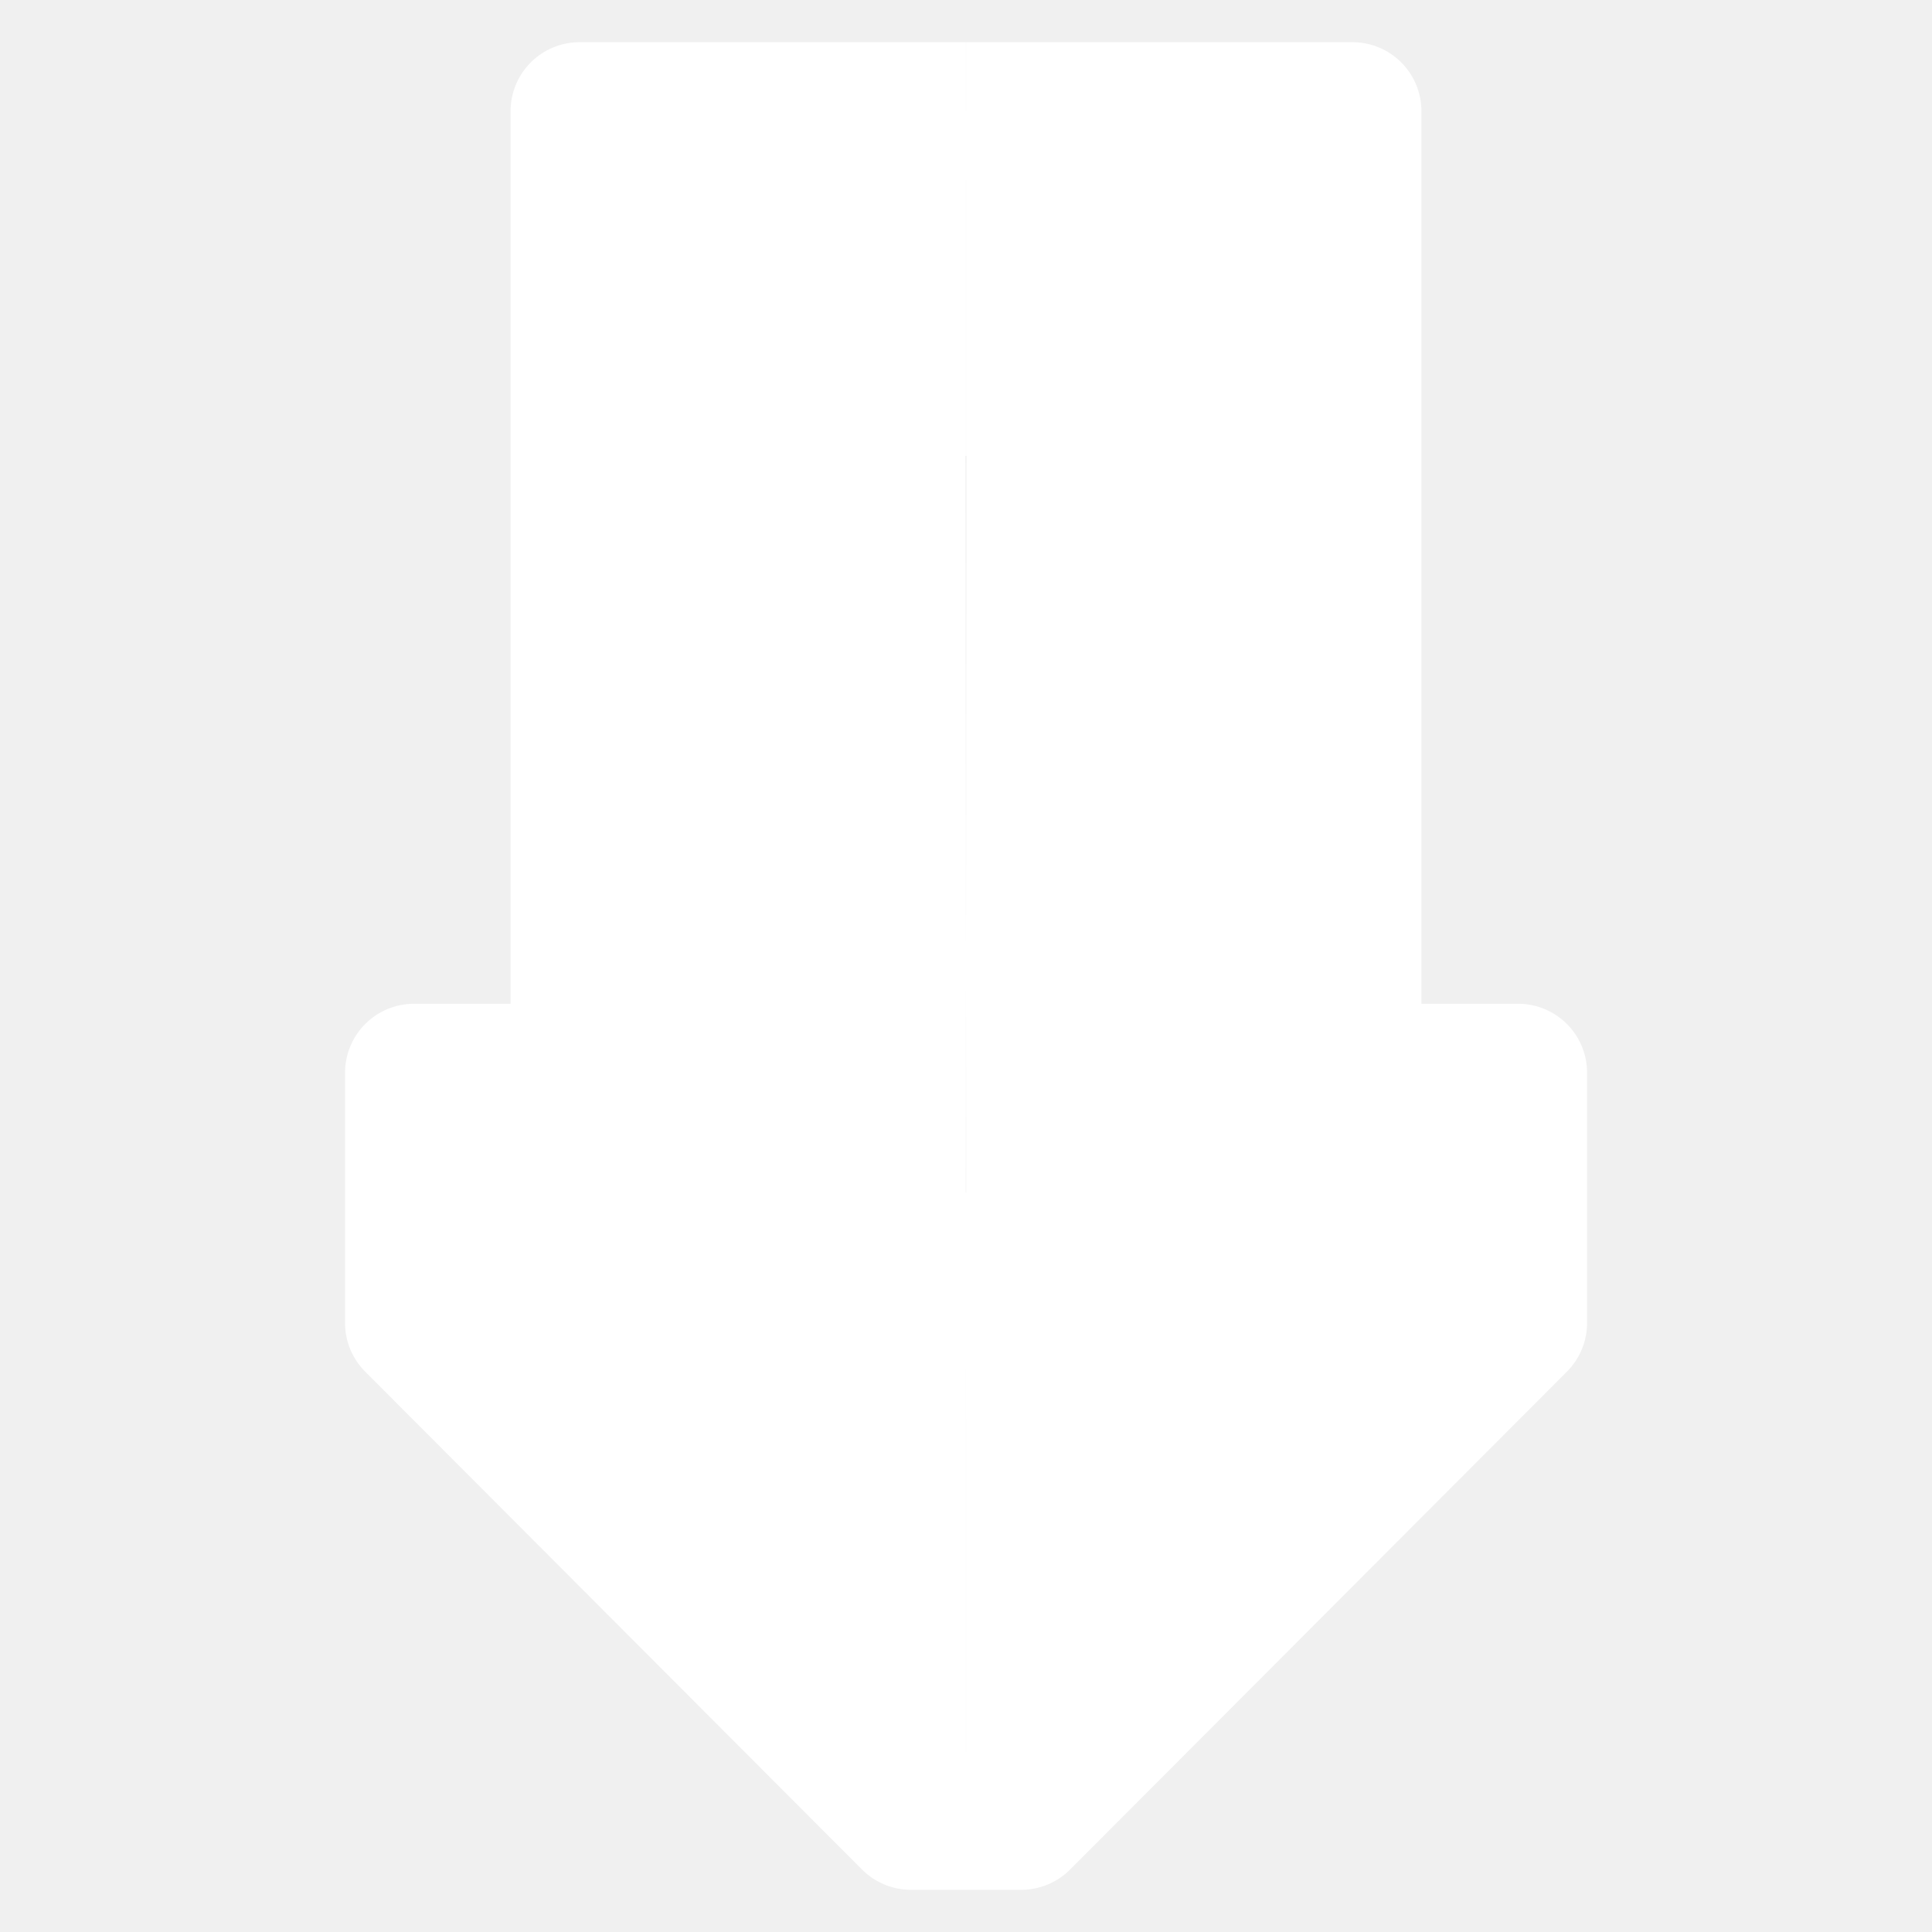
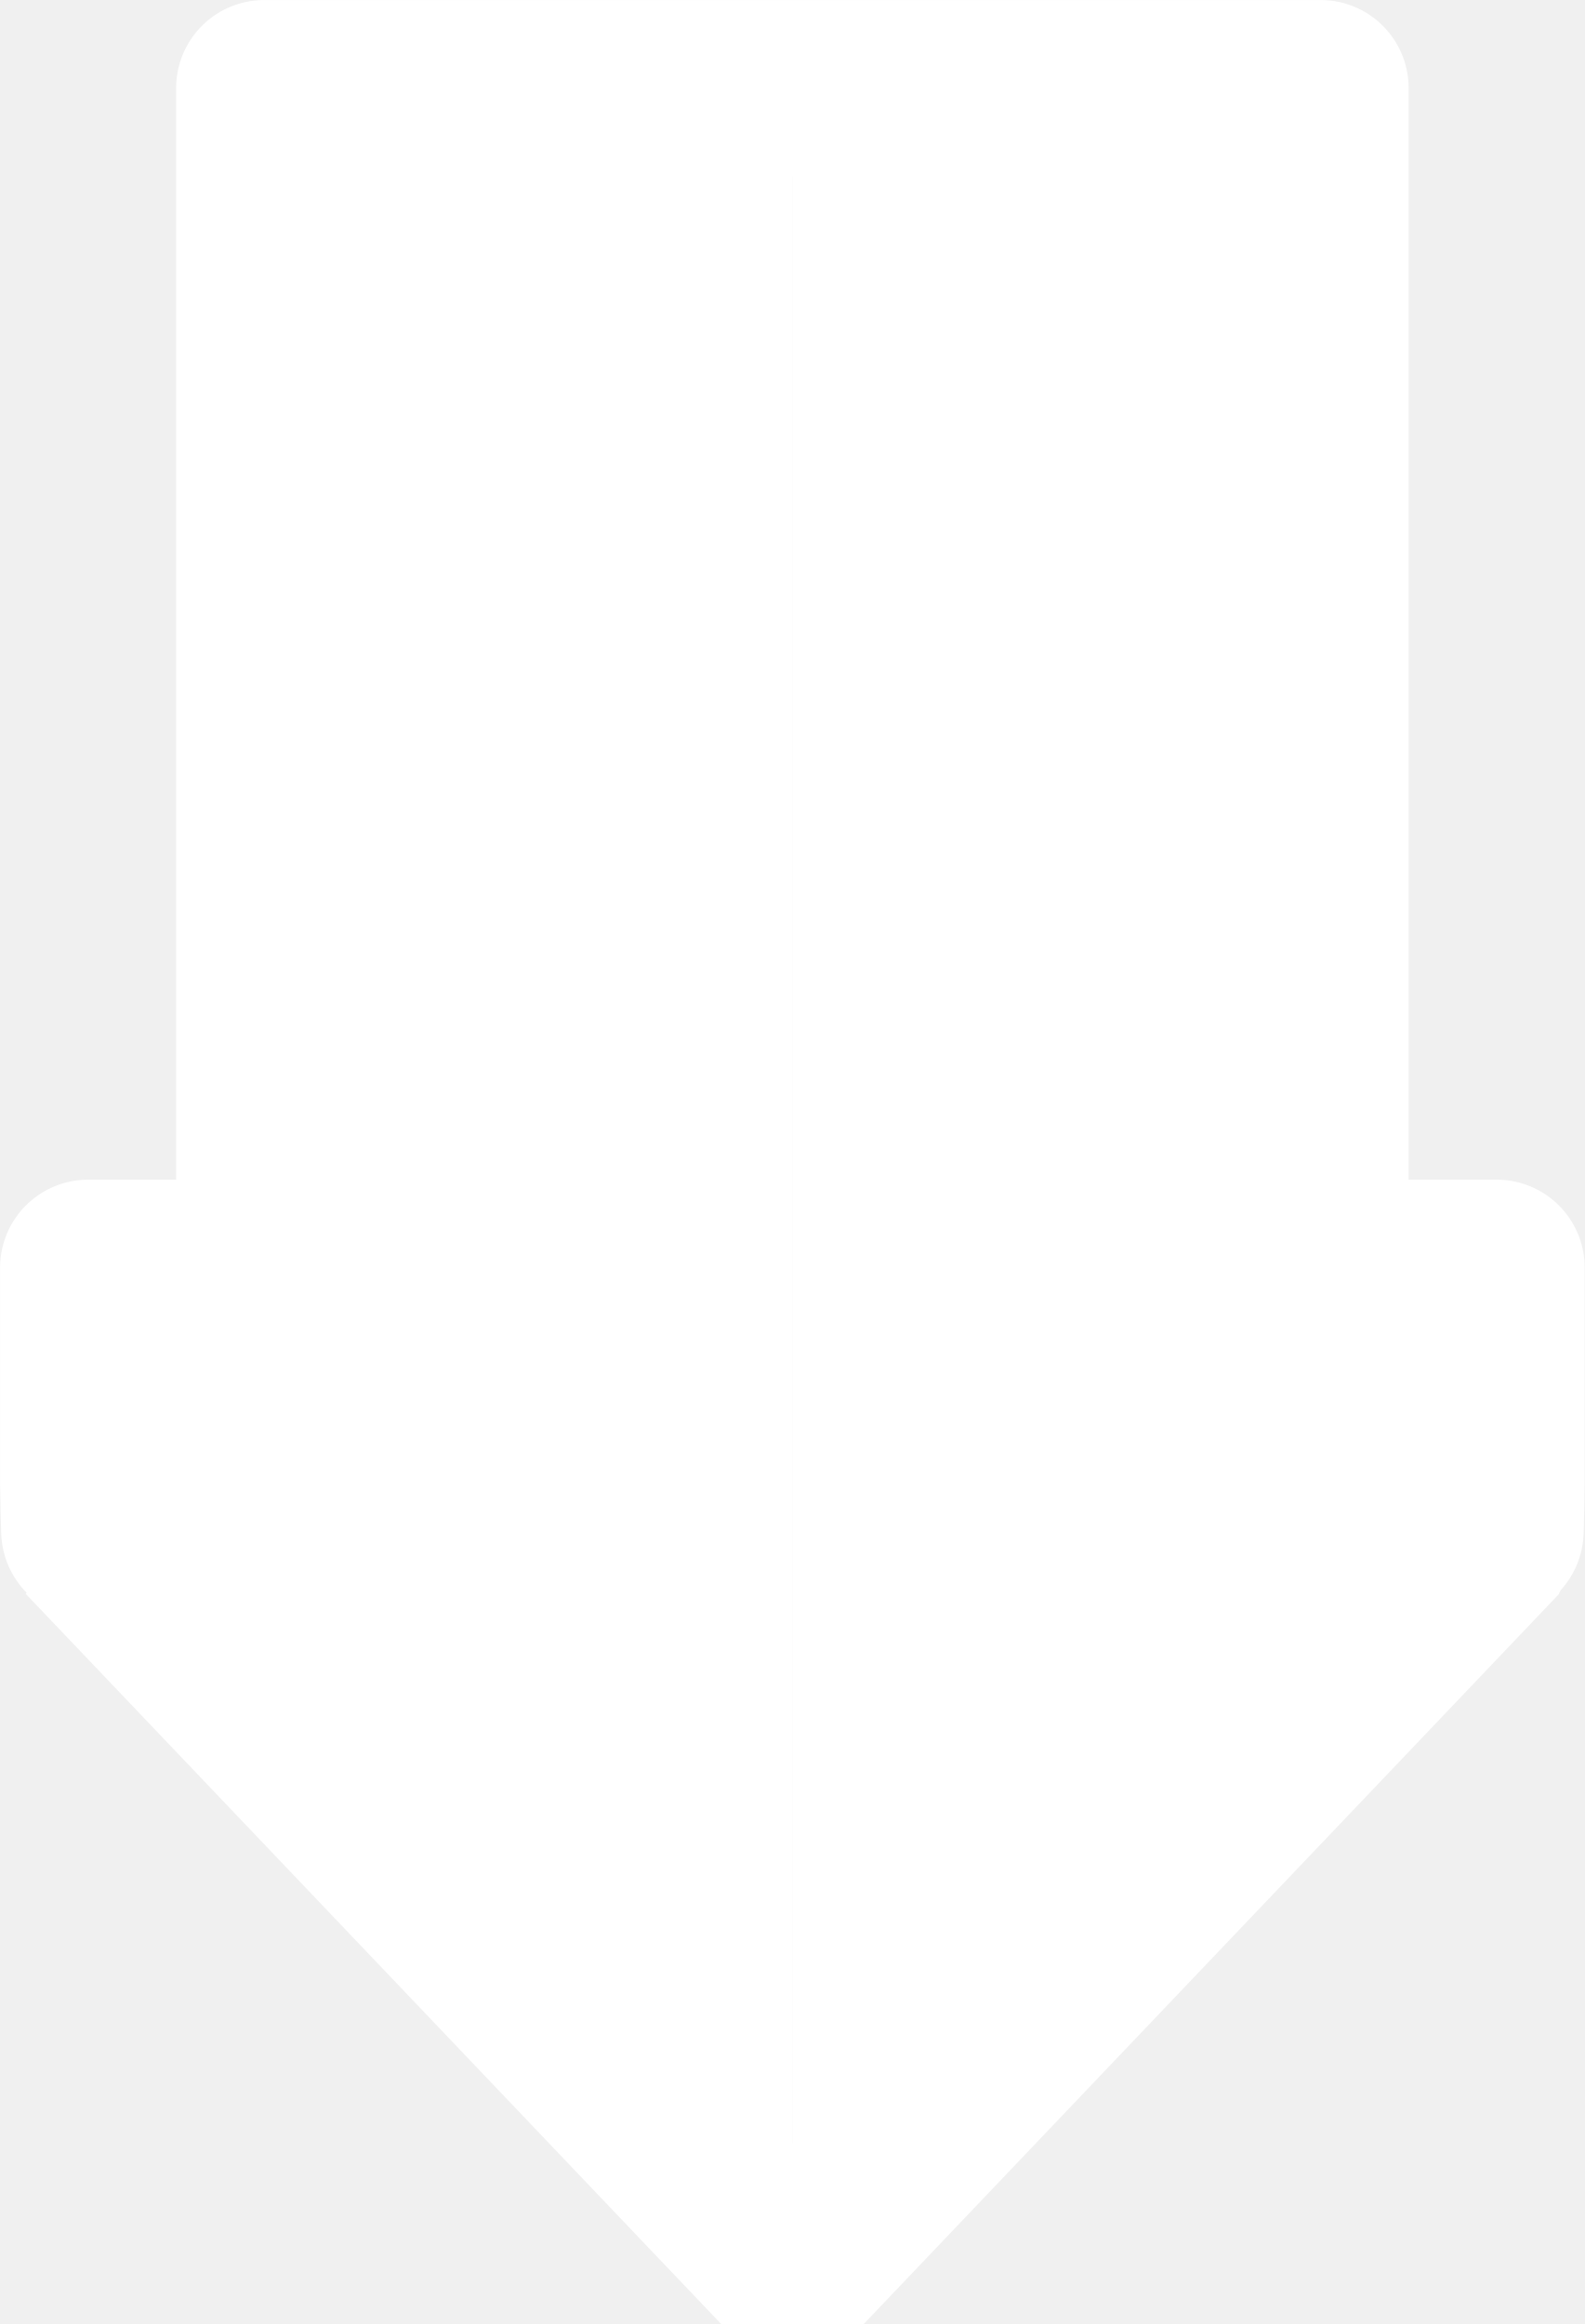
- <svg xmlns="http://www.w3.org/2000/svg" width="70" height="70" viewBox="0 0 18.521 18.521" version="1.1" id="svg8">
+ <svg xmlns="http://www.w3.org/2000/svg" id="svg8" version="1.1" viewBox="0 0 11.906 17.463" height="66" width="45">
  <defs id="defs2">
    </defs>
-   <g id="layer1" transform="translate(0,-275.8333)">
-     <path style="fill:none;stroke:#000000;stroke-width:0.265px;stroke-linecap:butt;stroke-linejoin:miter;stroke-opacity:1" d="m 9.26,280.204 v 7.063" id="path1481" />
-     <path style="fill:#ffffff;fill-opacity:1;stroke:#ffffff;stroke-width:1.323;stroke-linecap:butt;stroke-linejoin:round;stroke-miterlimit:4;stroke-dasharray:none;stroke-opacity:1" d="M 9.26,278.191 H 5.556 v 9.218 H 3.969 v 2.398 l 4.763,4.773 h 0.529 m 0,-16.389 h 3.704 v 9.218 h 1.588 v 2.398 l -4.763,4.773 H 9.26" id="path3558" transform="translate(0,-1.291725)" />
+   <g transform="translate(0,-275.8333)" id="layer1">
+     <path id="path1481" d="m 9.26,280.204 v 7.063" style="fill:none;stroke:#000000;stroke-width:0.265px;stroke-linecap:butt;stroke-linejoin:miter;stroke-opacity:1" />
+     <path transform="translate(-3.30729,-1.820892)" id="path3558" d="M 9.26,278.316 H 5.292 l -1e-7,8.864 h -1.323 l 1e-7,1.622 c 0,0 0.006,0.369 0.01,0.372 1.761,1.849 5.282,5.546 5.282,5.546 m -1.8e-6,-16.404 h 3.969 l 0,8.864 h 1.323 l 0,1.622 c 0,0 -0.006,0.369 -0.009,0.372 -1.761,1.849 -5.282,5.546 -5.282,5.546" style="fill:#ffffff;fill-opacity:1;stroke:#ffffff;stroke-width:1.323;stroke-linecap:round;stroke-linejoin:round;stroke-miterlimit:4;stroke-dasharray:none;stroke-opacity:1" />
  </g>
  <g id="layer2" />
</svg>
